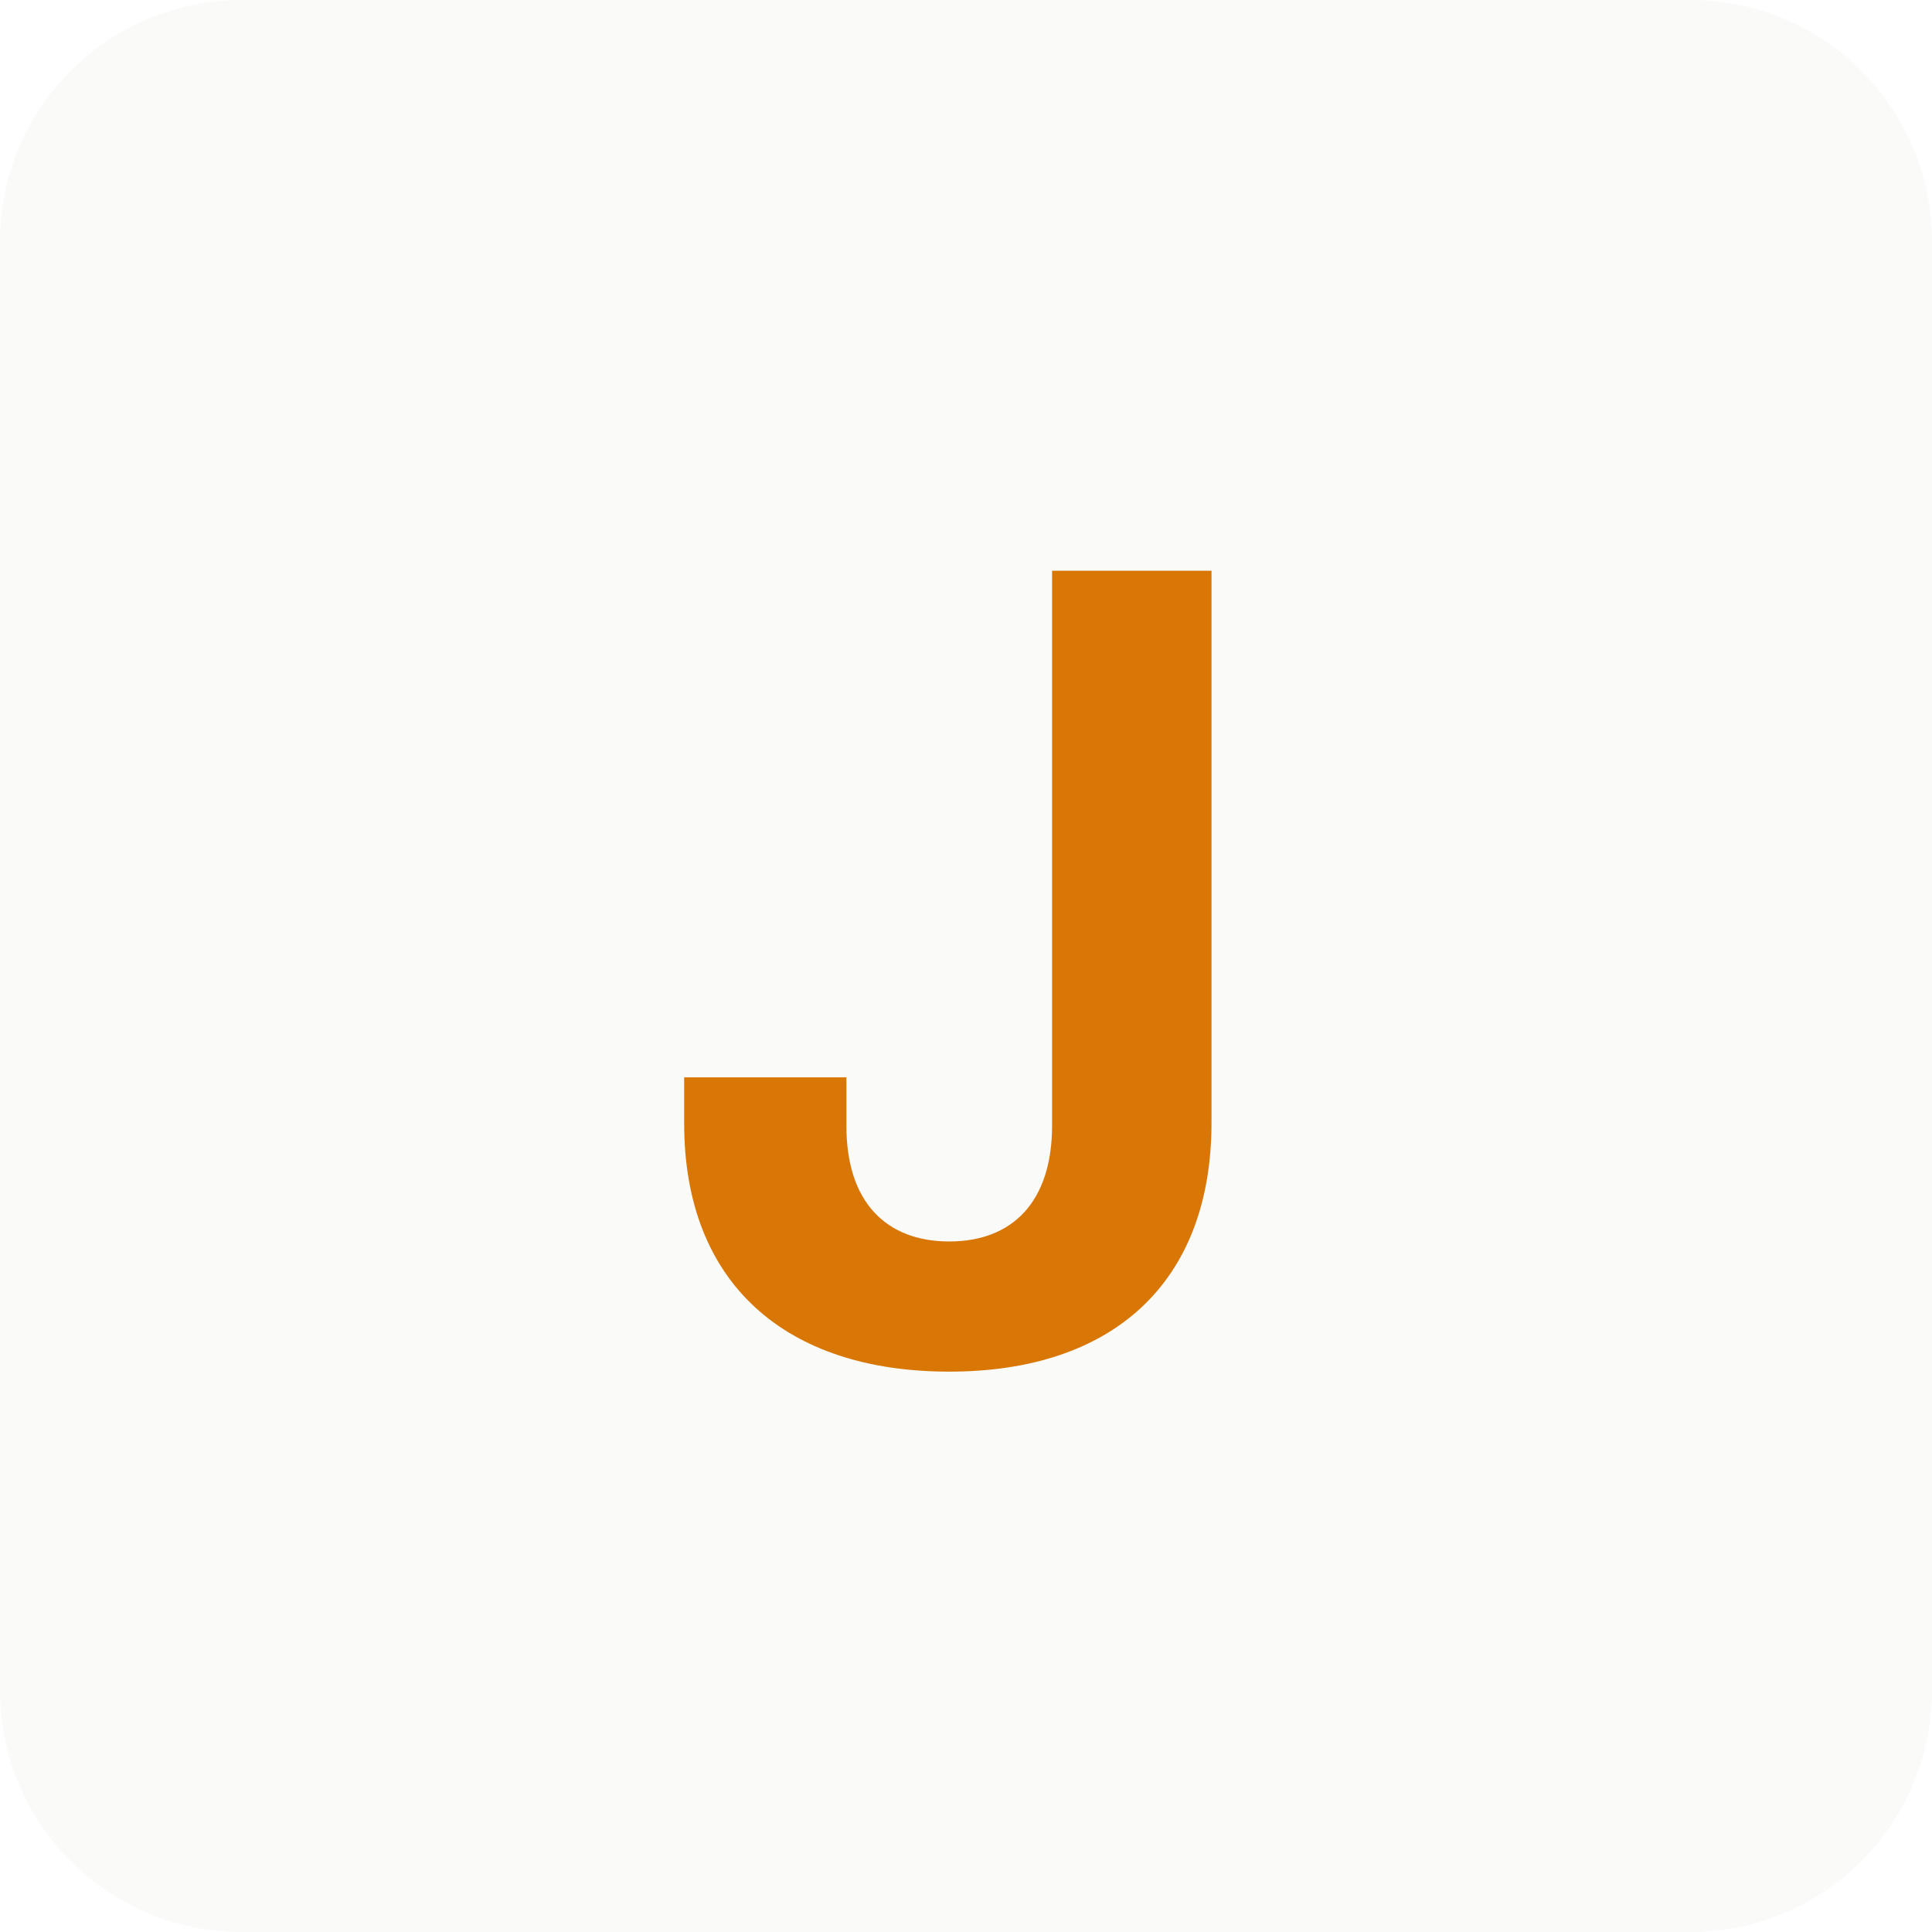
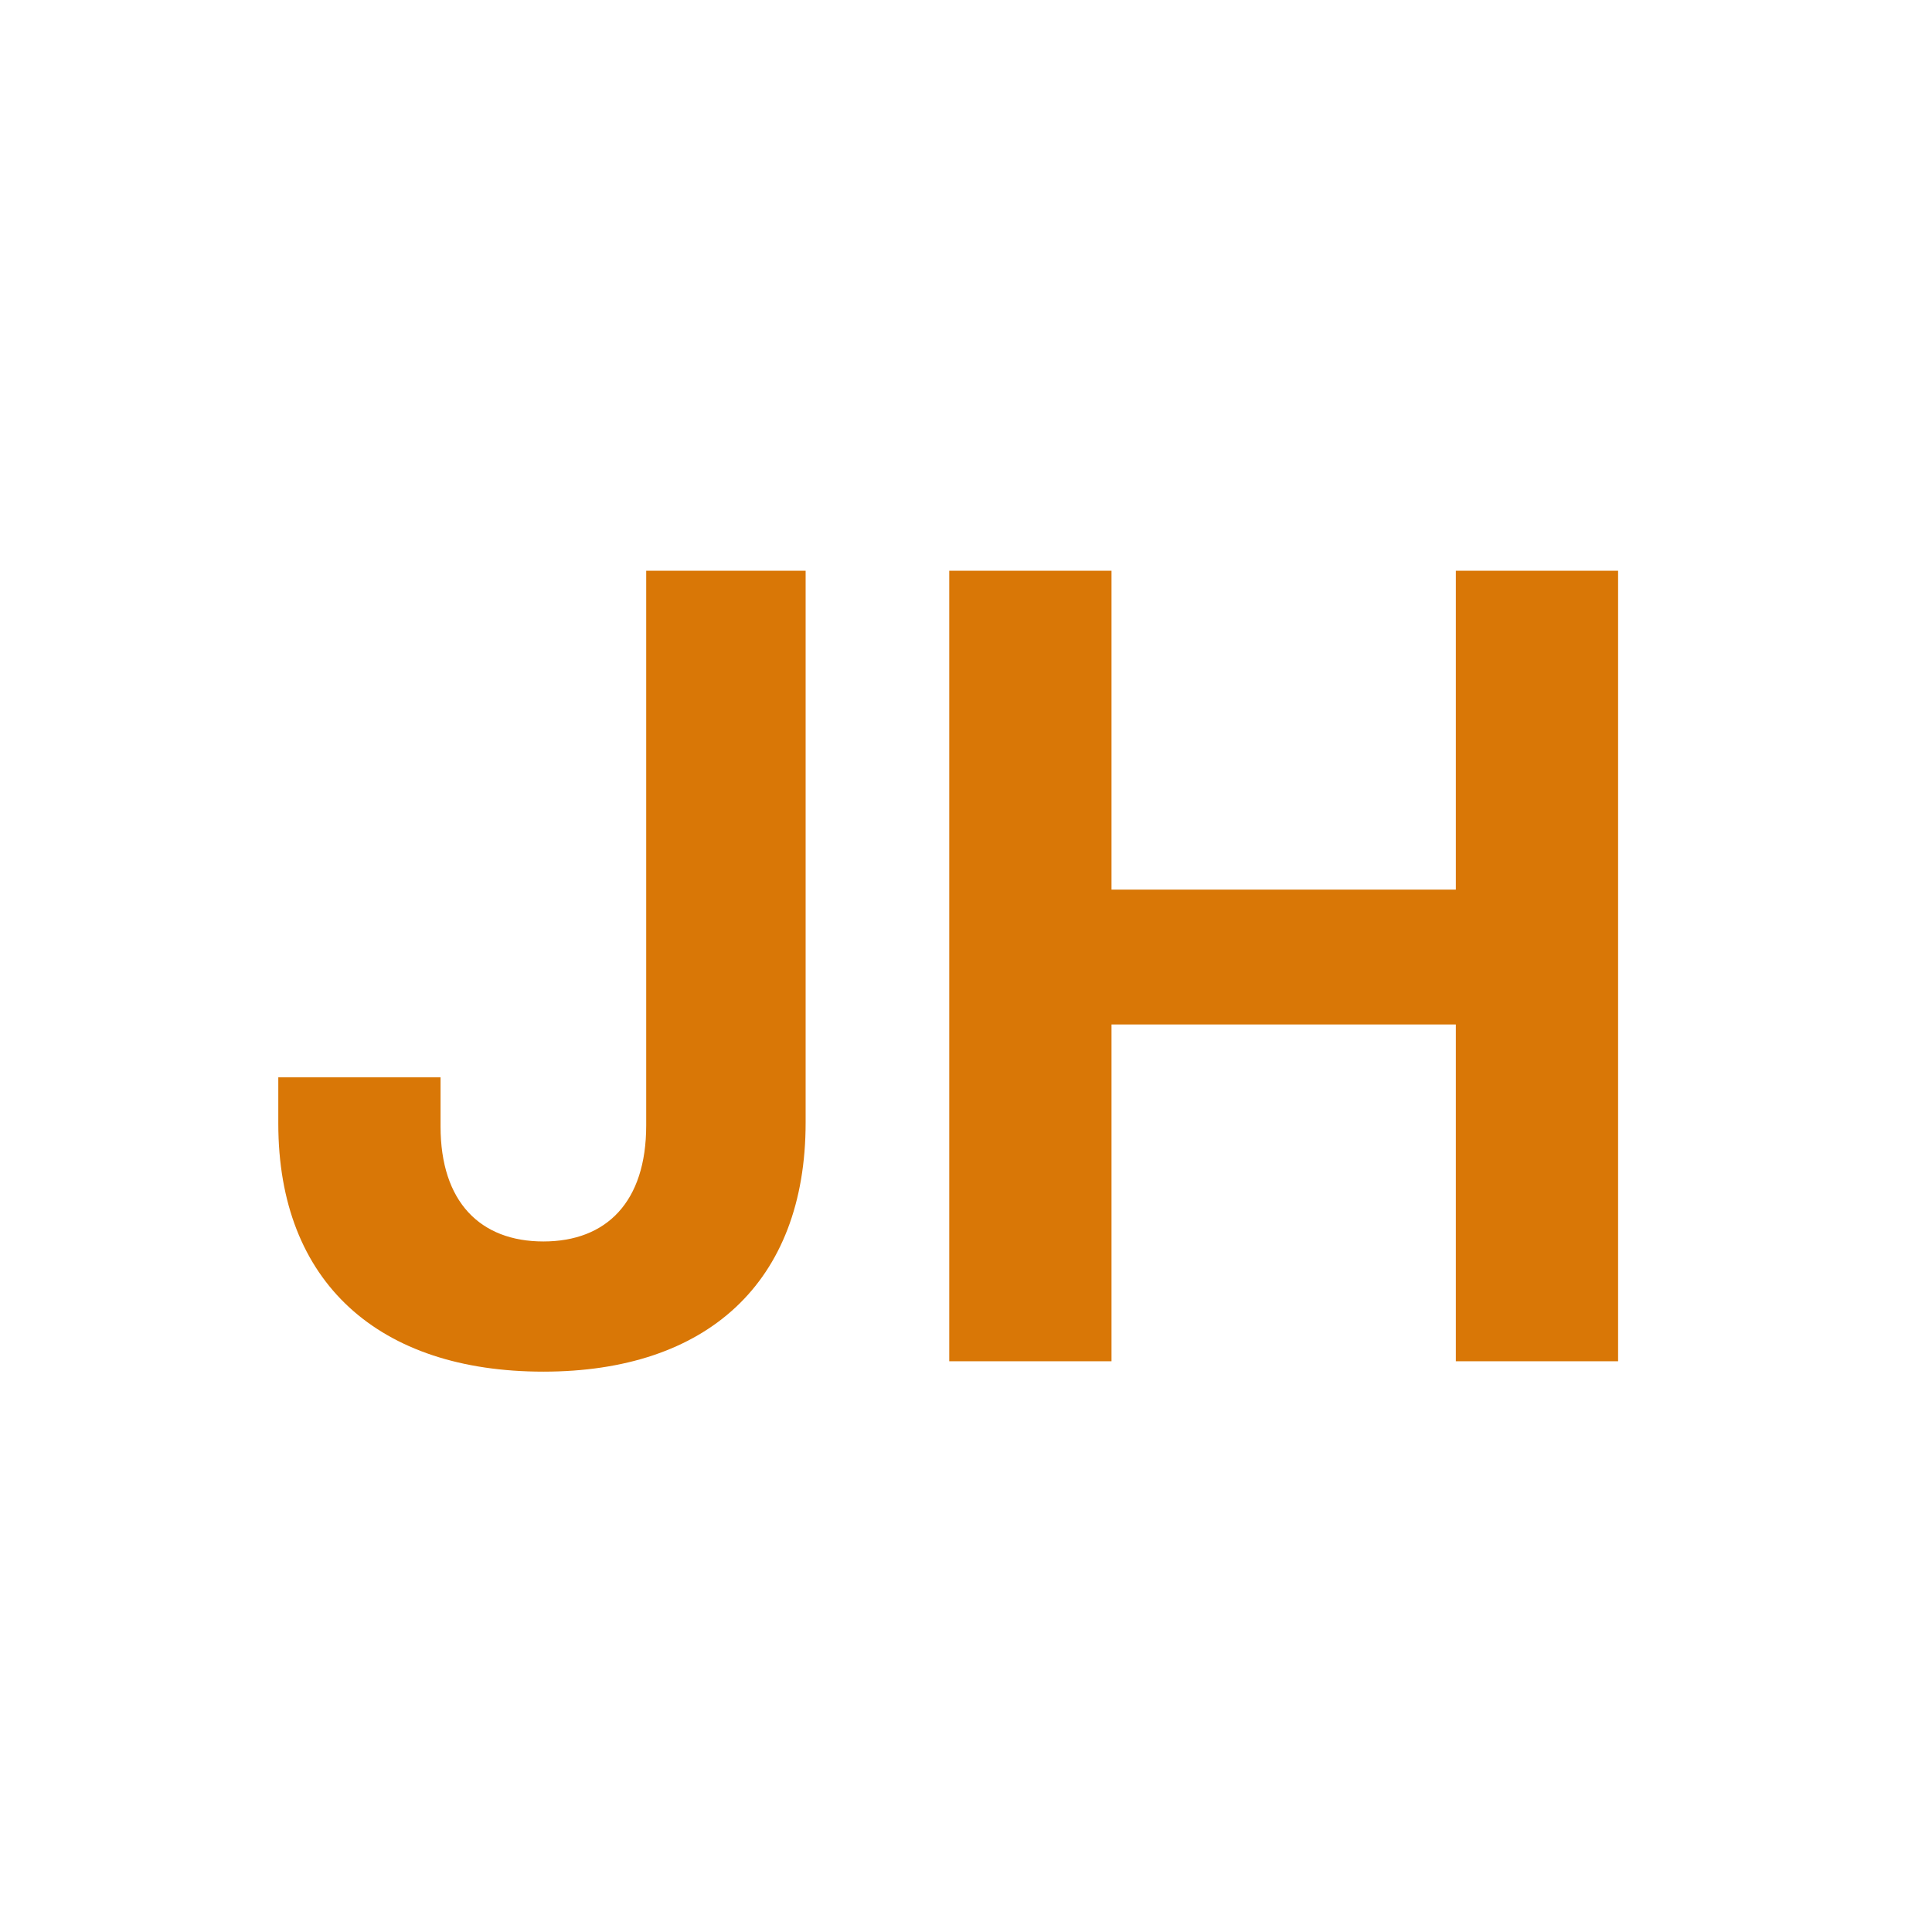
<svg xmlns="http://www.w3.org/2000/svg" viewBox="0 0 32 32">
-   <rect width="32" height="32" fill="#FAFAF9" rx="4" />
-   <text x="50%" y="50%" dominant-baseline="central" text-anchor="middle" font-family="system-ui, -apple-system, sans-serif" font-size="18" font-weight="700" fill="#D97706">J</text>
+   <rect width="32" height="32" fill="transparent" rx="4" />
+   <text x="50%" y="50%" dominant-baseline="central" text-anchor="middle" font-family="system-ui, -apple-system, sans-serif" font-size="18" font-weight="700" fill="#D97706">JH</text>
</svg>
